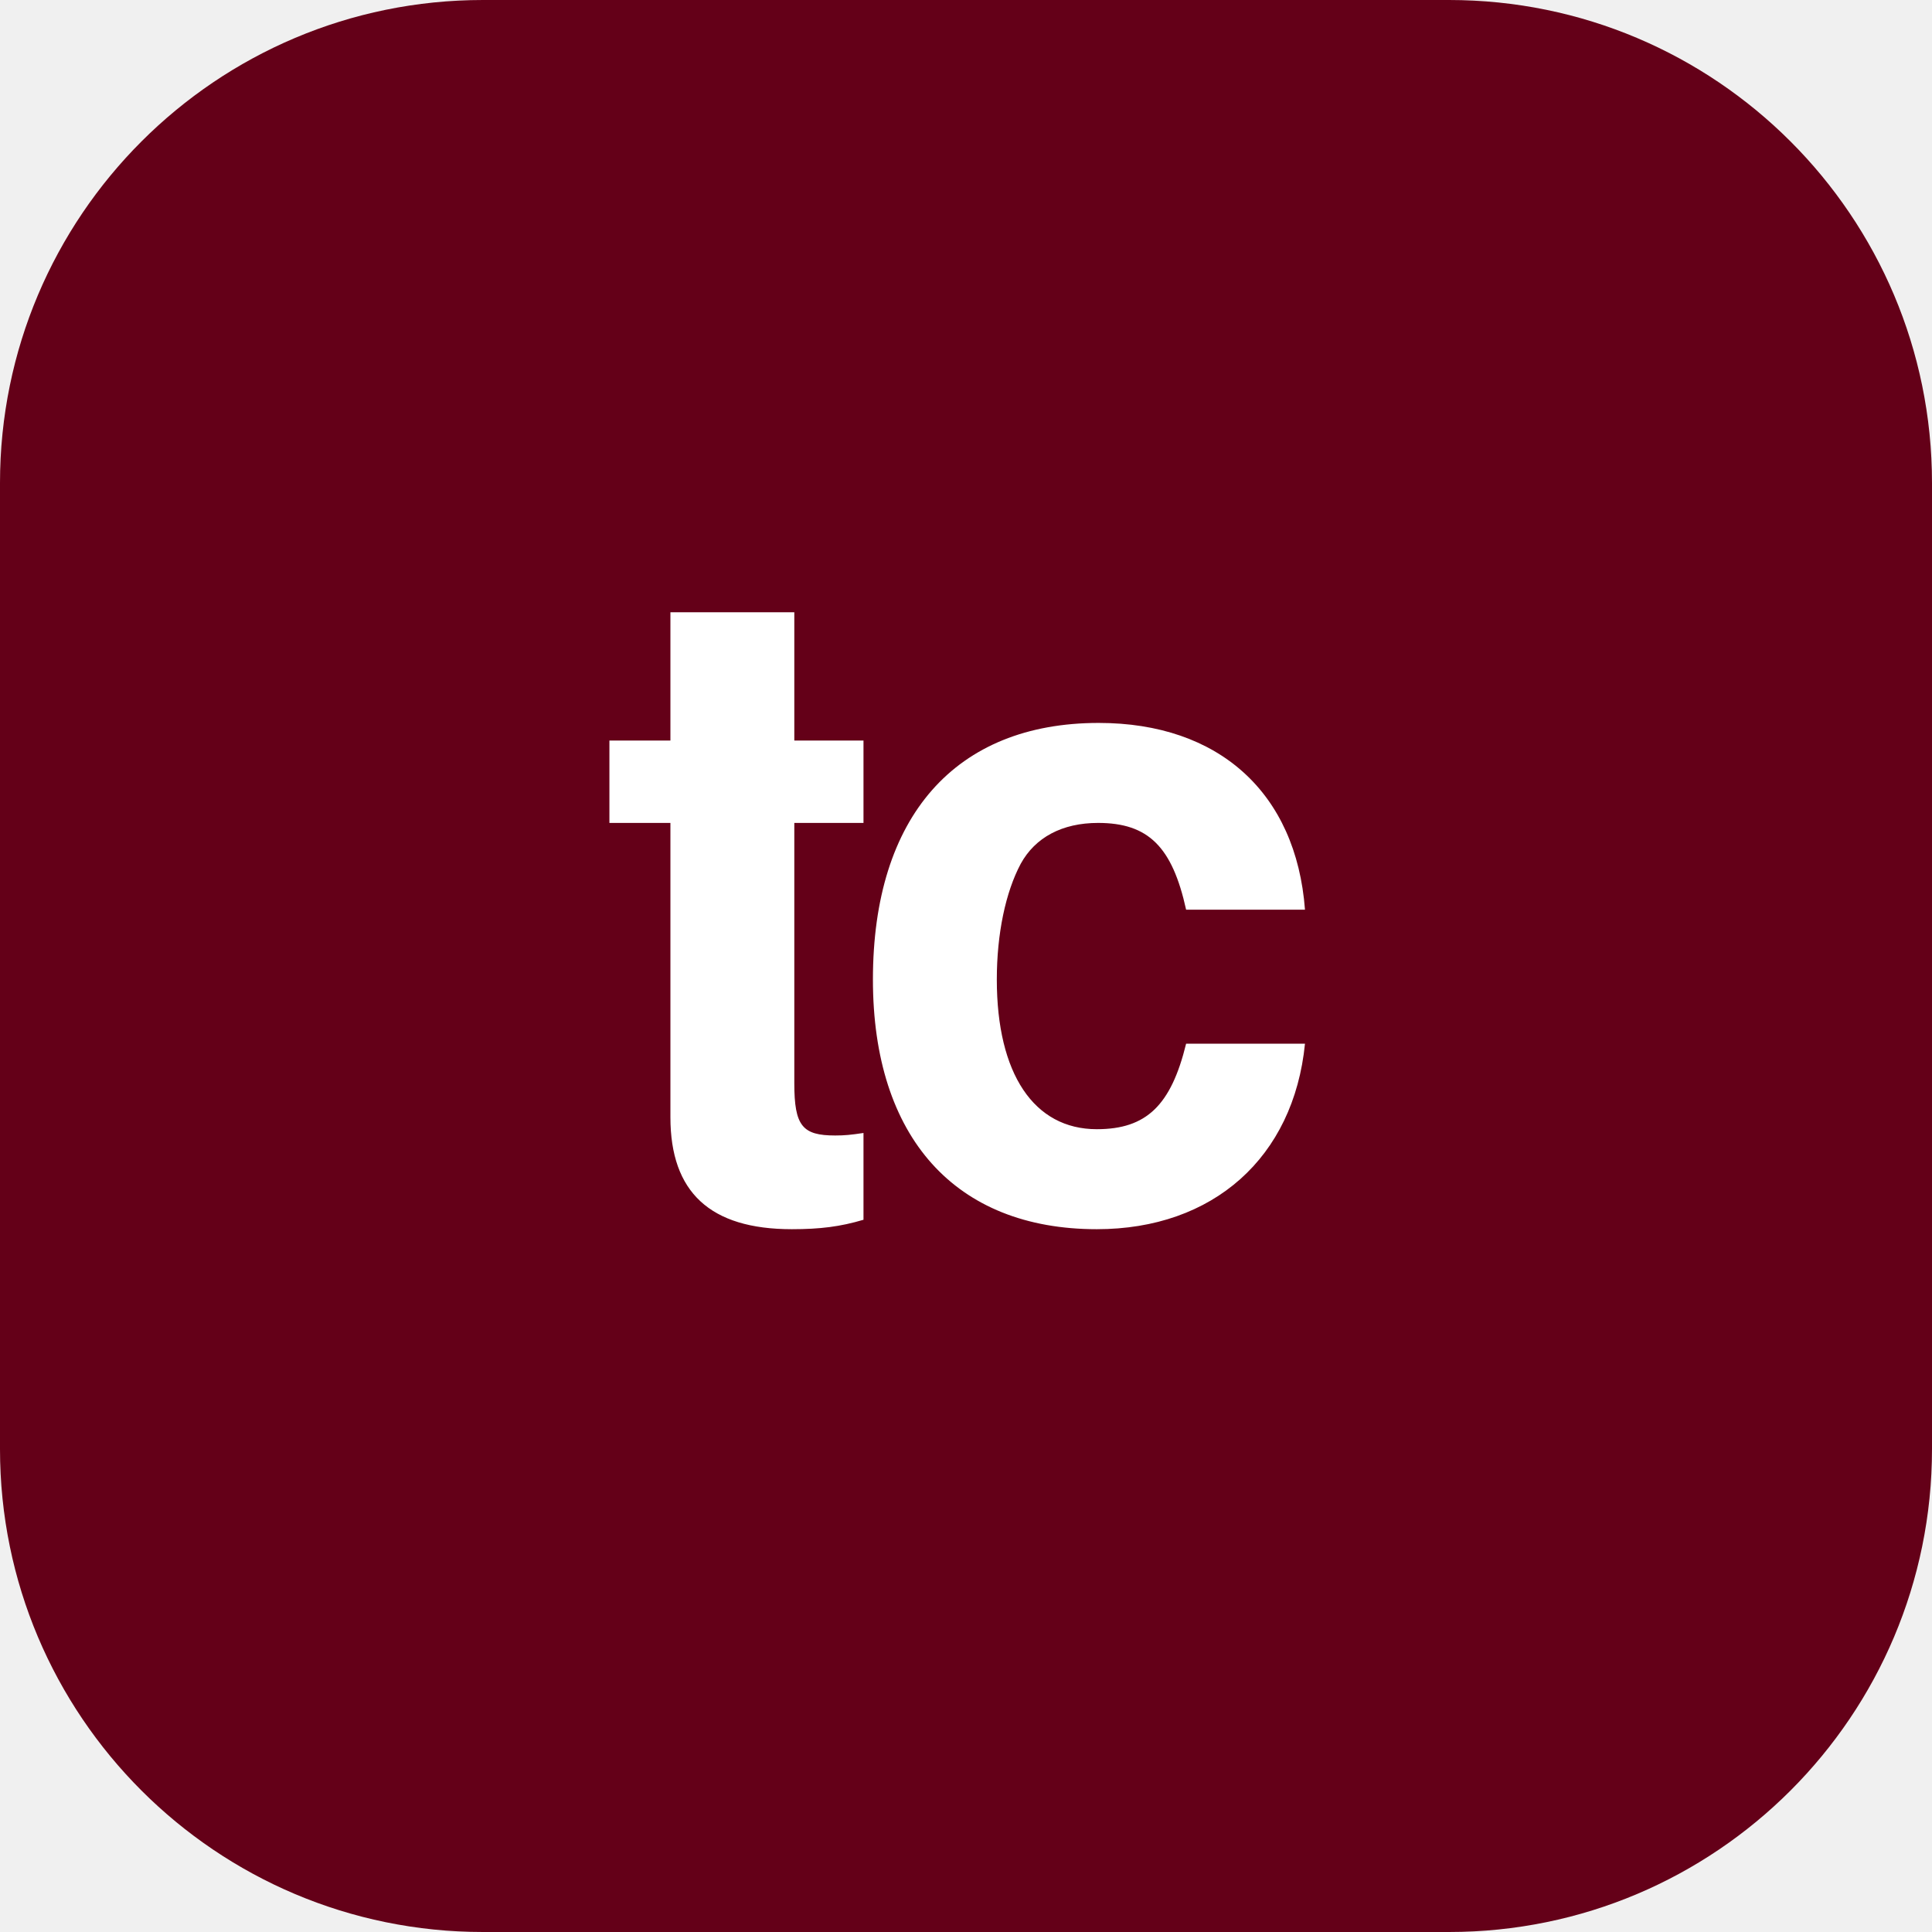
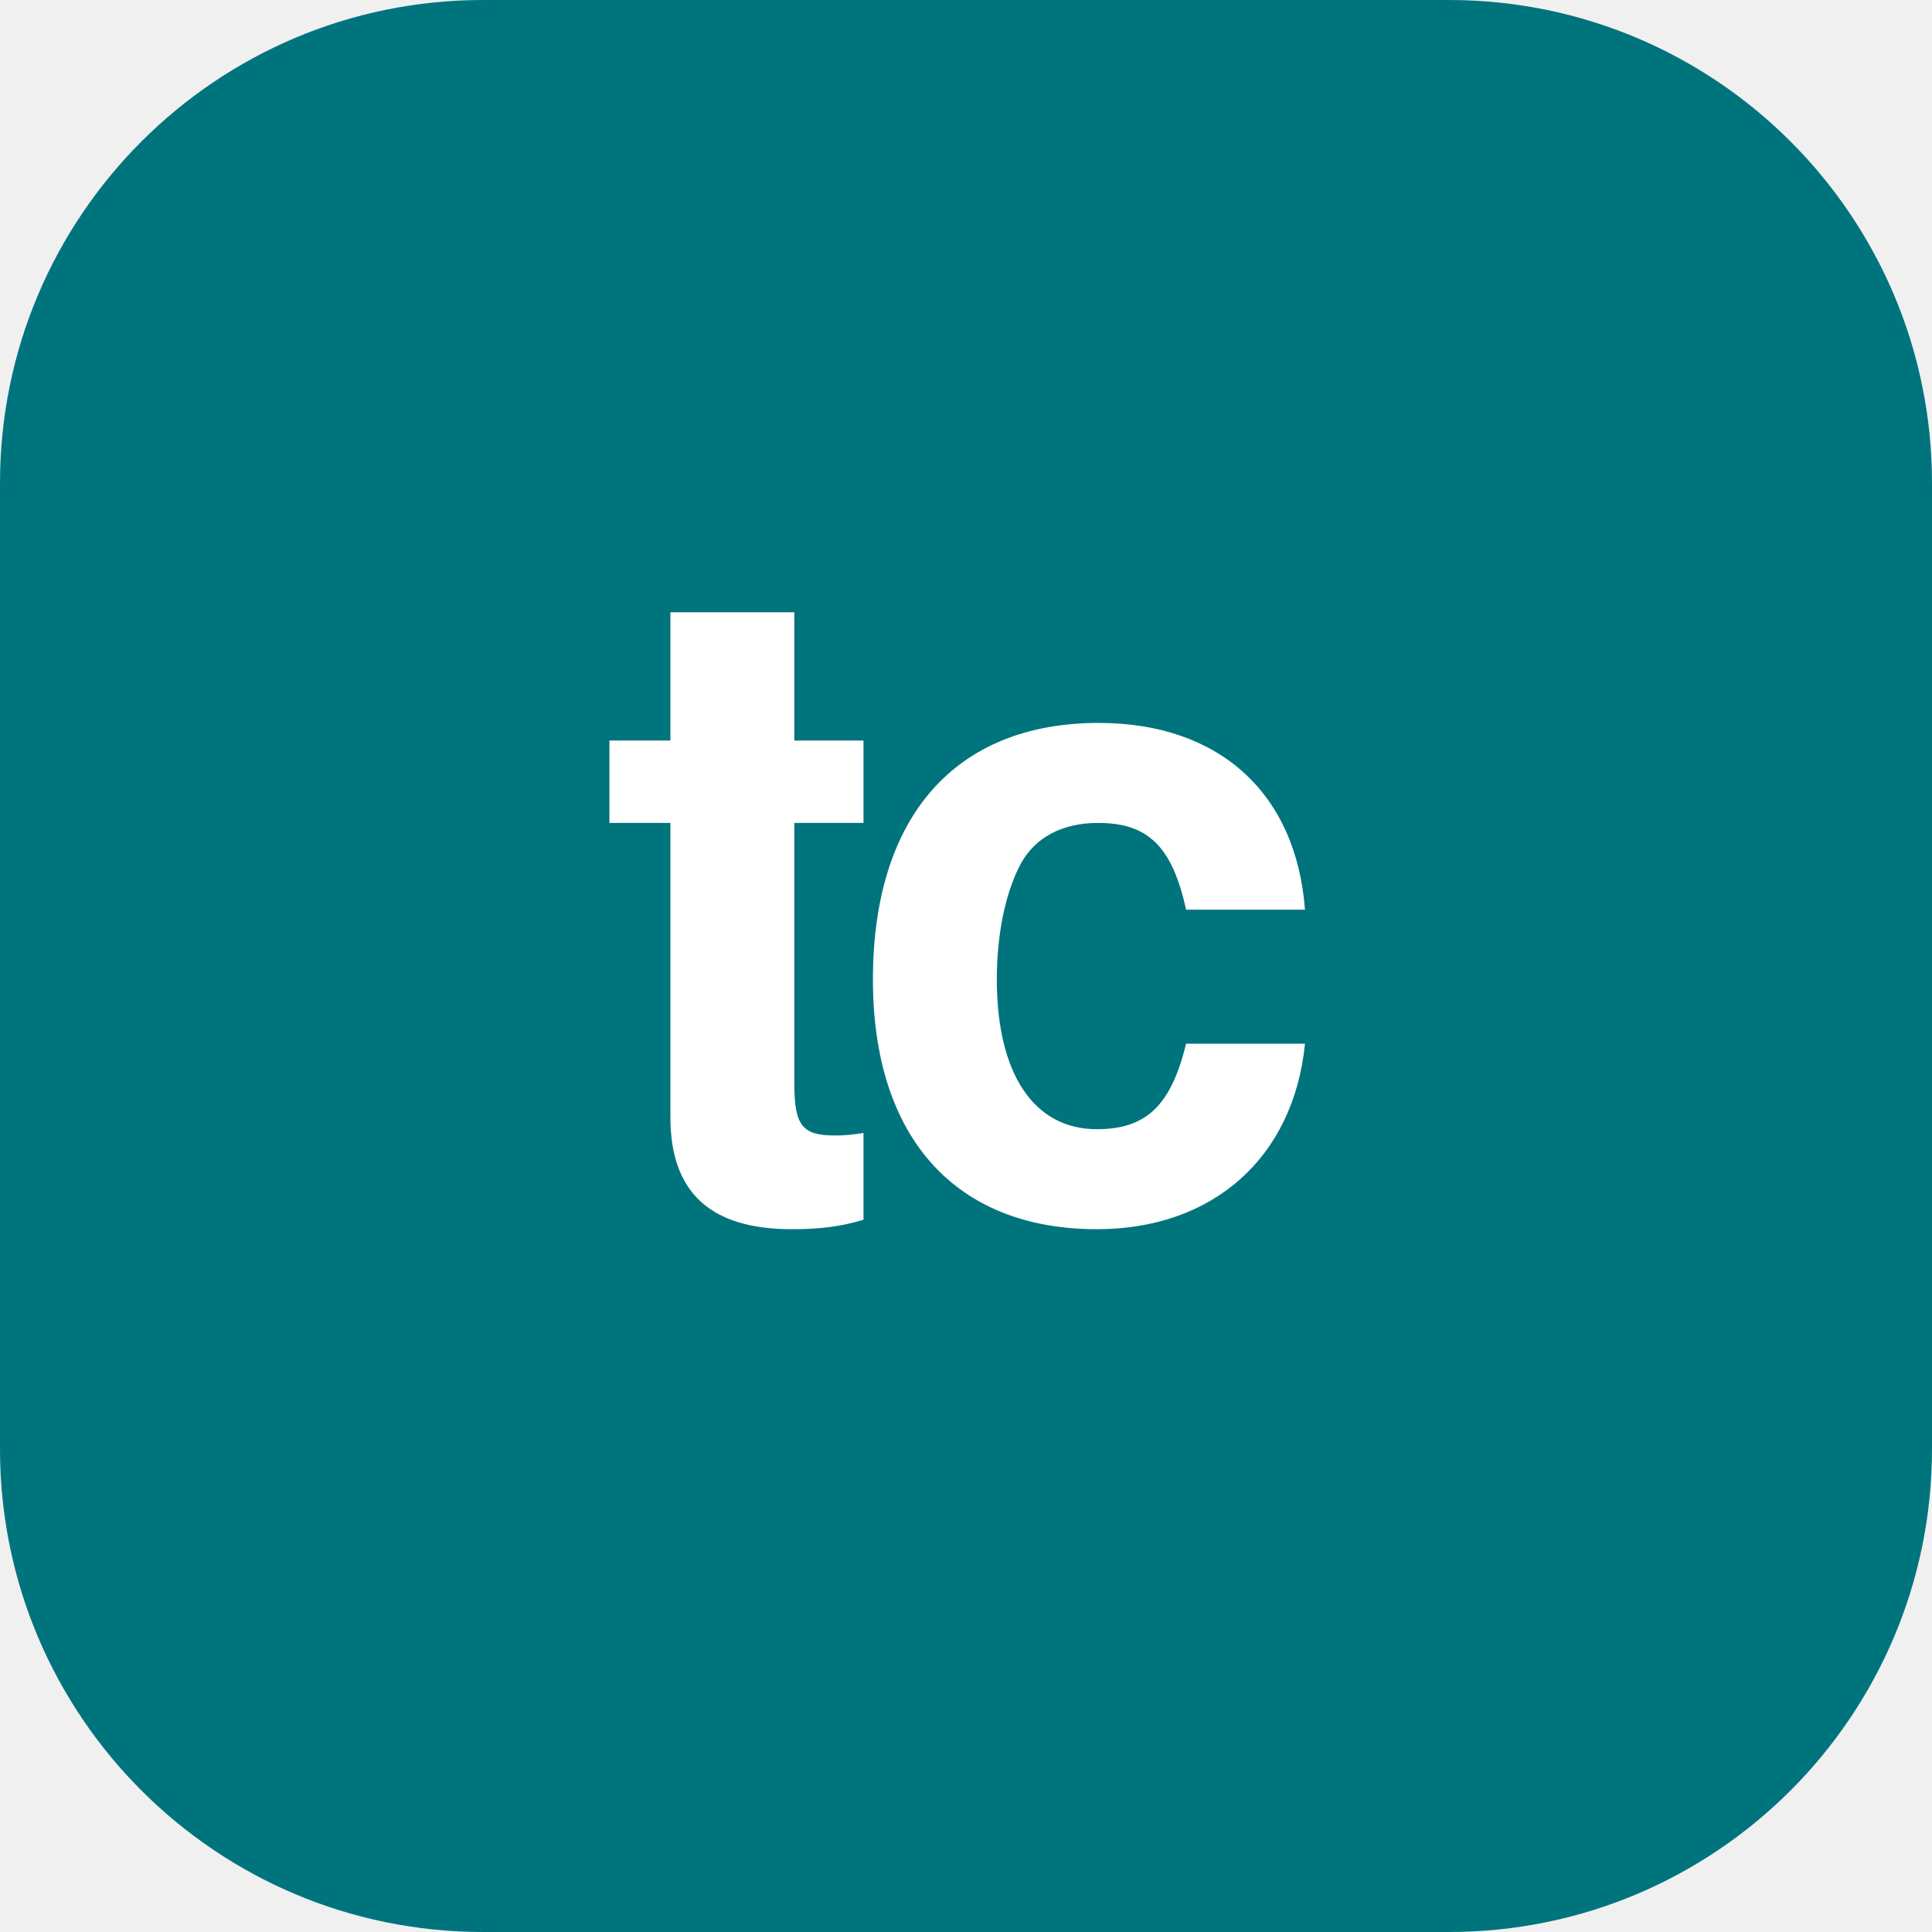
<svg xmlns="http://www.w3.org/2000/svg" viewBox="0 0 48 48" width="48" height="48">
-   <rect width="48" height="48" rx="12" fill="#640018" />
+   <rect width="48" height="48" rx="12" fill="#00747d" />
  <text x="24" y="25" font-family="Geist, Helvetica, Arial, sans-serif" font-size="22" font-weight="900" letter-spacing="-1" fill="#ffffff" text-anchor="middle" dominant-baseline="central">tc</text>
</svg>
